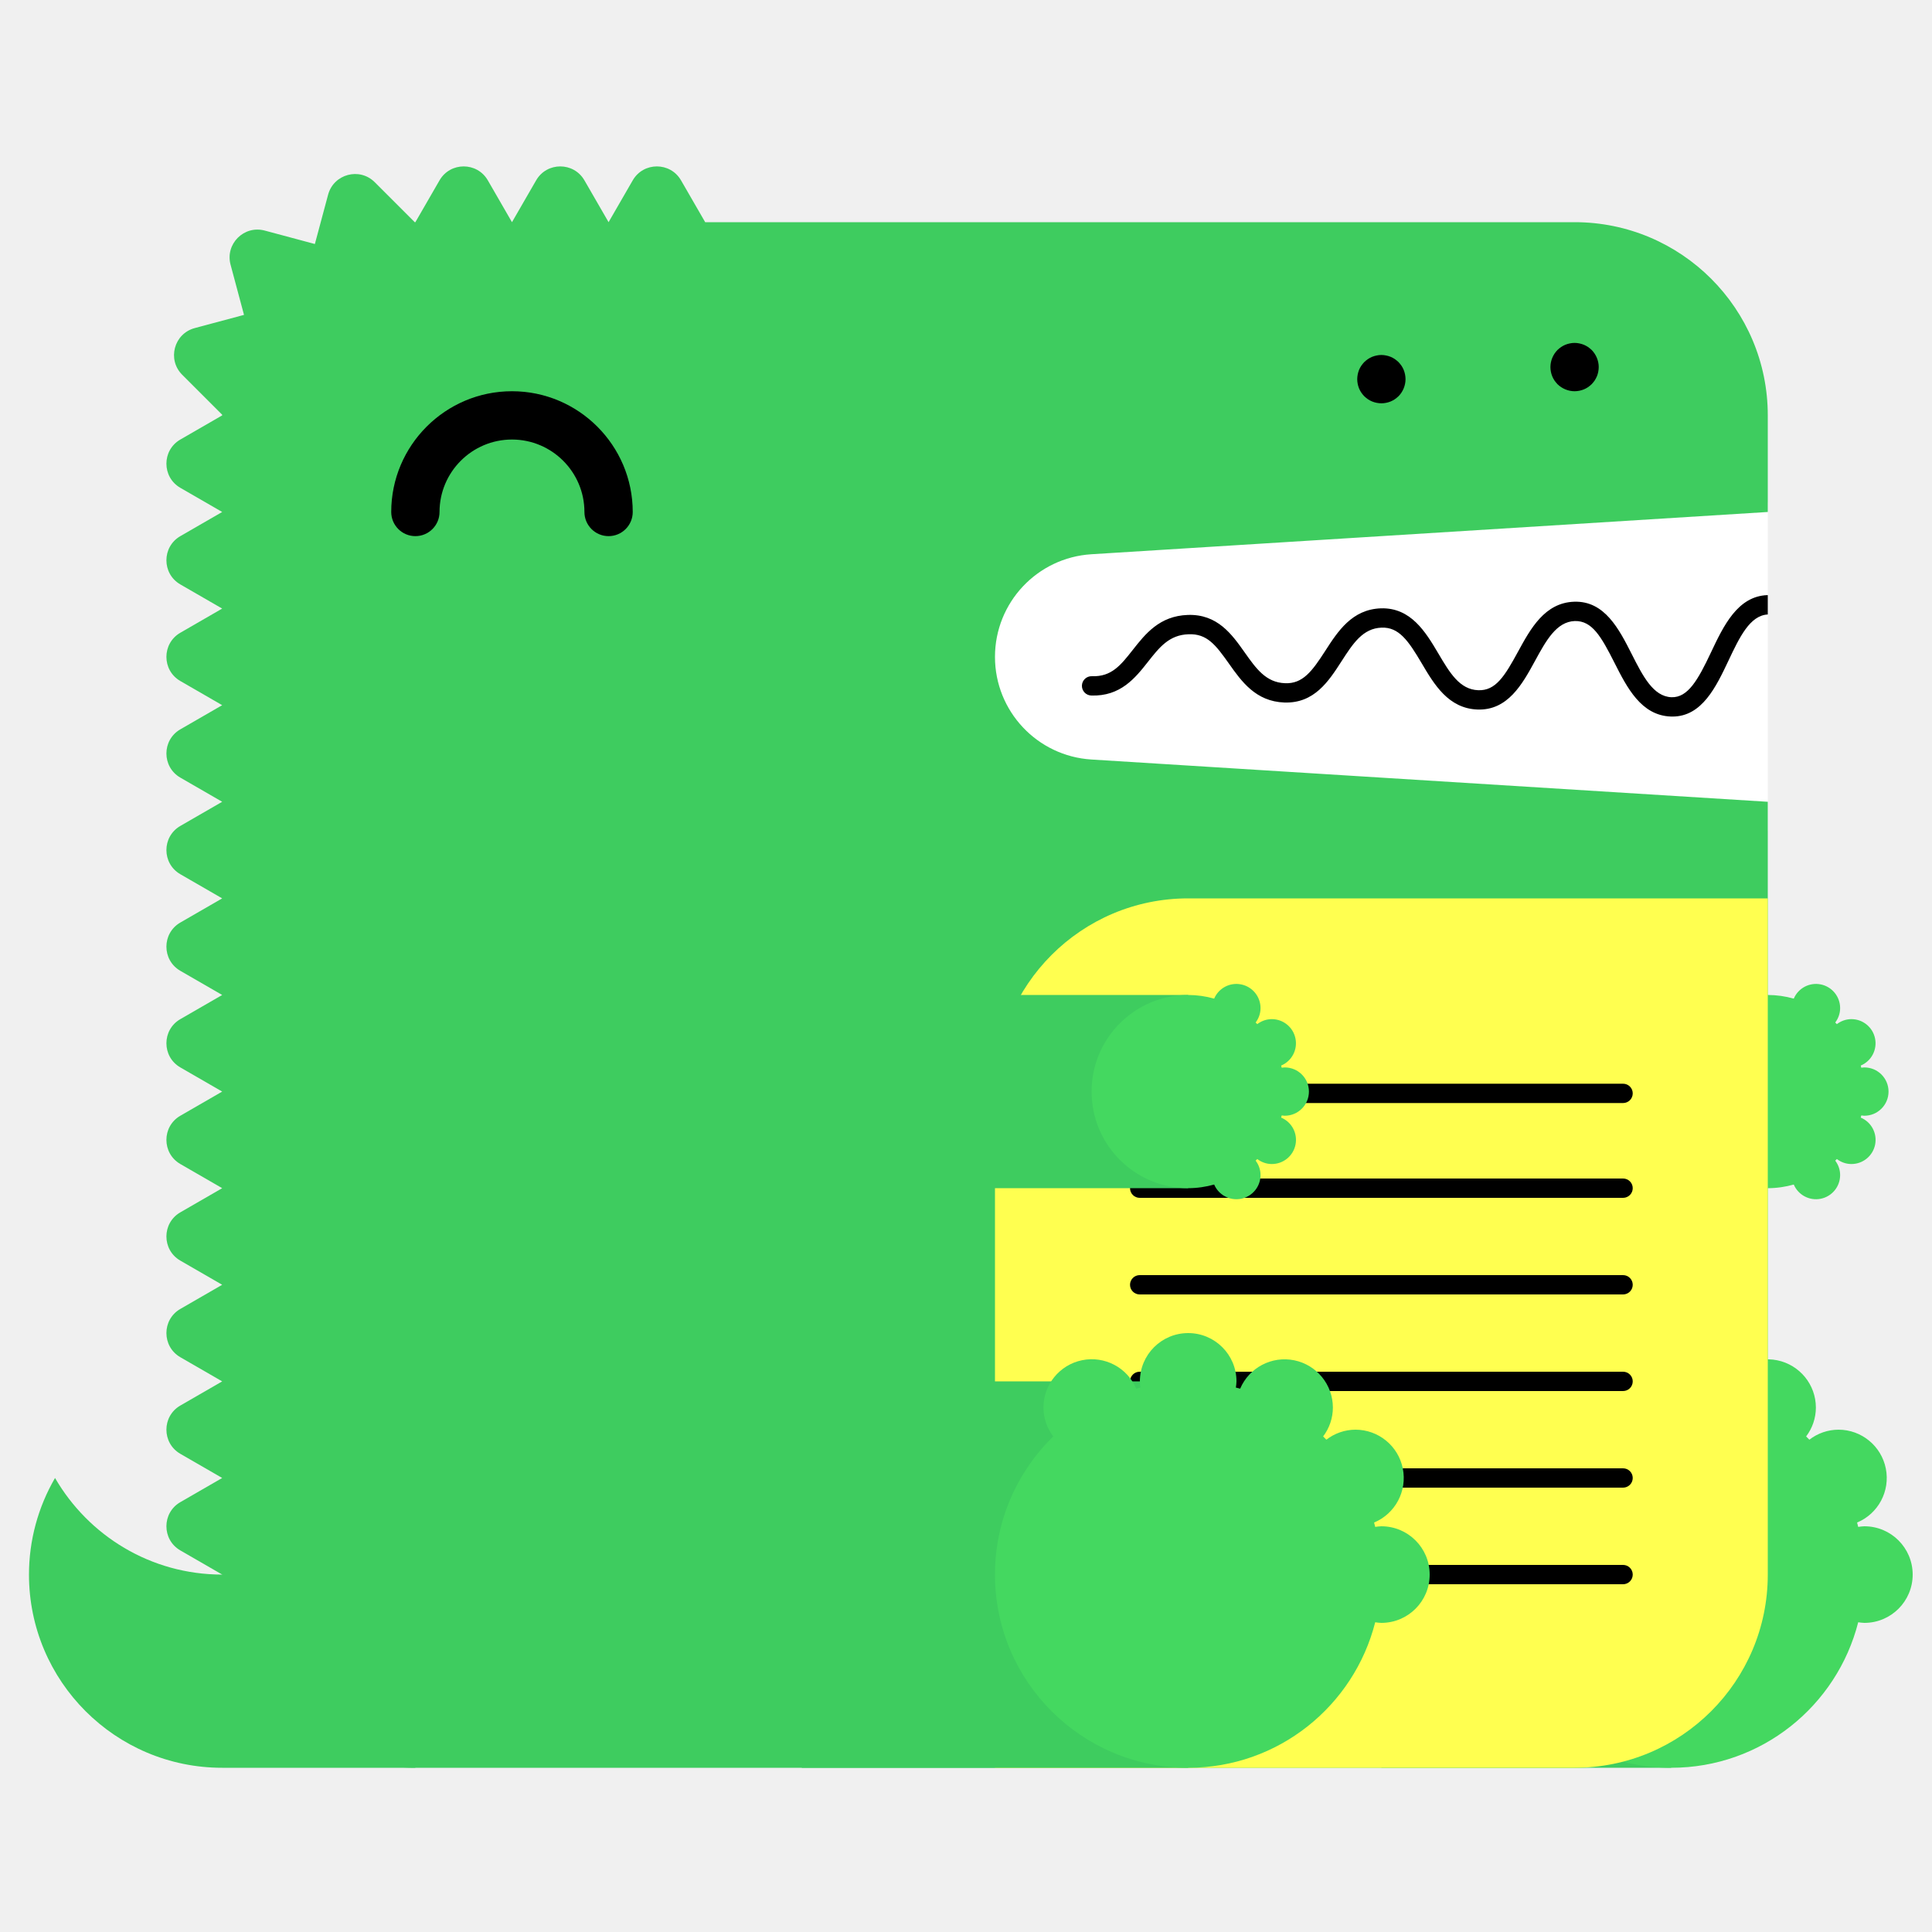
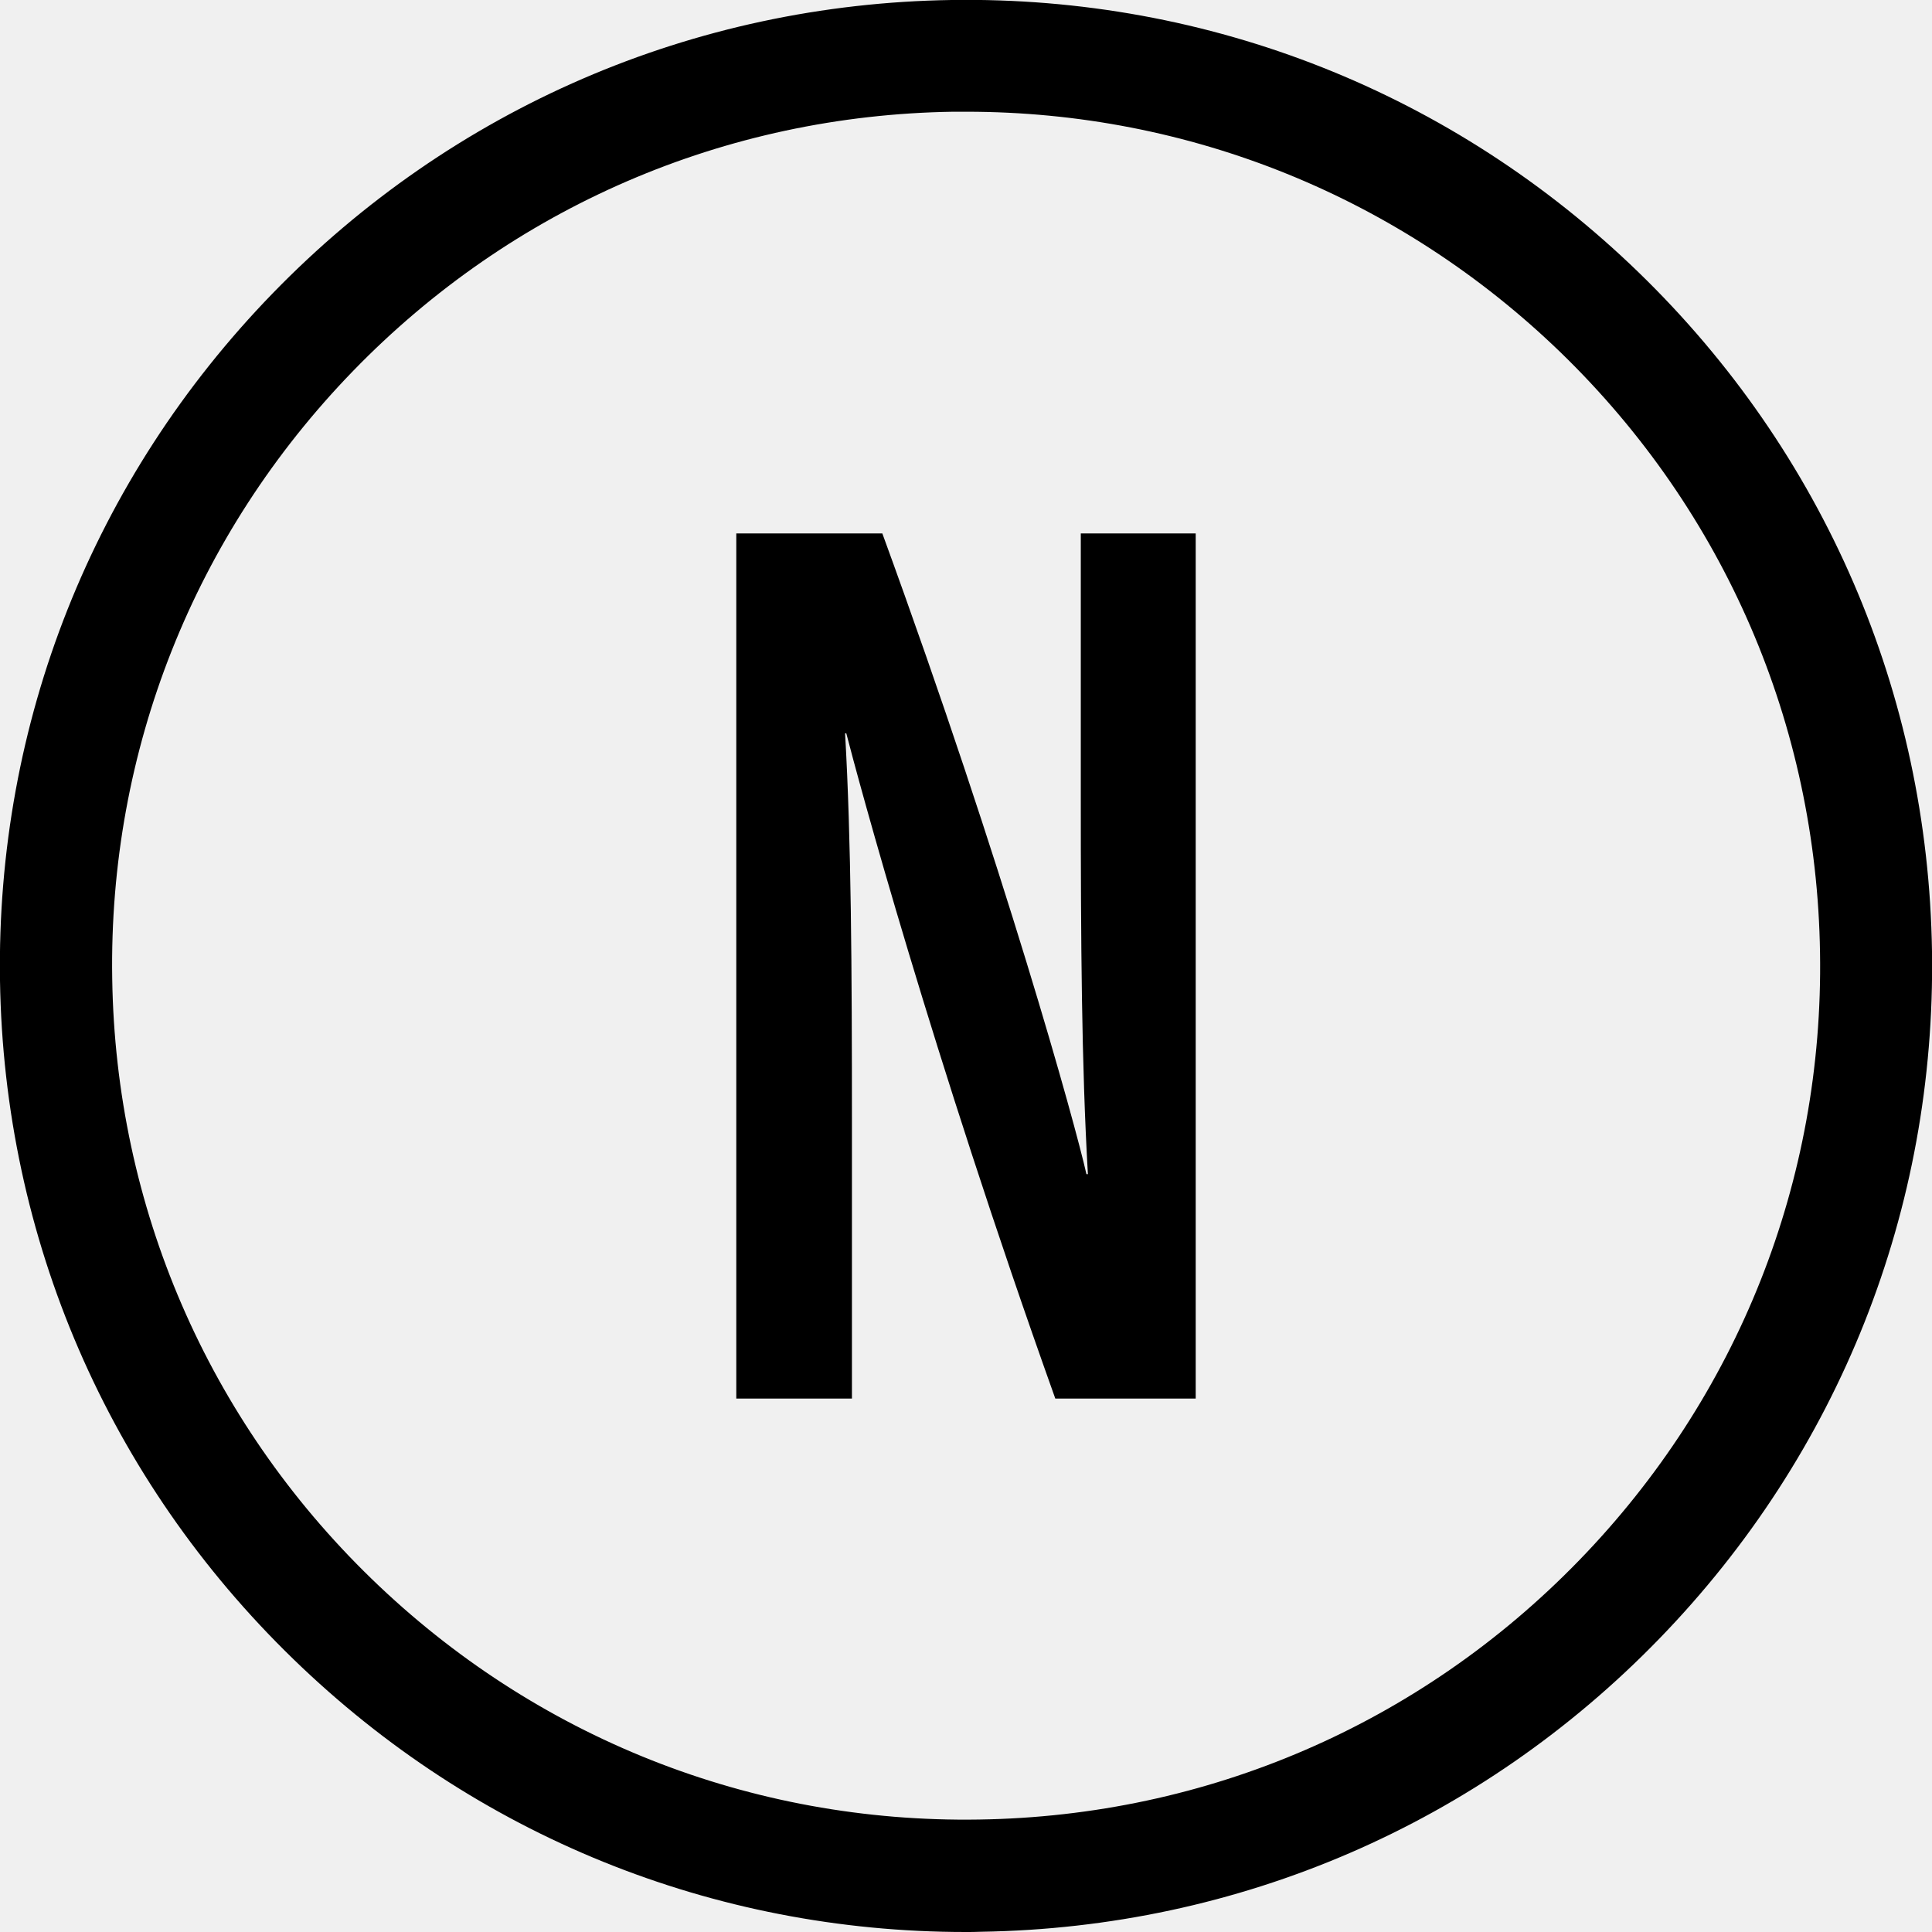
- <svg xmlns="http://www.w3.org/2000/svg" width="200" height="200" viewBox="0 0 200 200">
-   <g fill="none" fill-rule="evenodd">
-     <path fill="#FFF" d="M99 52h84v34H99z" />
-     <path d="M23 163c-7.398 0-13.843-4.027-17.303-10A19.886 19.886 0 0 0 3 163c0 11.046 8.954 20 20 20h20v-20H23z" fill="#3ECC5F" />
-     <path d="M112.98 57.376L183 53V43c0-11.046-8.954-20-20-20H73l-2.5-4.33c-1.112-1.925-3.889-1.925-5 0L63 23l-2.5-4.33c-1.111-1.925-3.889-1.925-5 0L53 23l-2.5-4.33c-1.111-1.925-3.889-1.925-5 0L43 23c-.022 0-.042.003-.065.003l-4.142-4.141c-1.57-1.571-4.252-.853-4.828 1.294l-1.369 5.104-5.192-1.392c-2.148-.575-4.111 1.389-3.535 3.536l1.39 5.193-5.102 1.367c-2.148.576-2.867 3.259-1.296 4.83l4.142 4.142c0 .021-.003.042-.003.064l-4.33 2.5c-1.925 1.111-1.925 3.889 0 5L23 53l-4.33 2.5c-1.925 1.111-1.925 3.889 0 5L23 63l-4.33 2.5c-1.925 1.111-1.925 3.889 0 5L23 73l-4.33 2.5c-1.925 1.111-1.925 3.889 0 5L23 83l-4.33 2.5c-1.925 1.111-1.925 3.889 0 5L23 93l-4.33 2.5c-1.925 1.111-1.925 3.889 0 5L23 103l-4.33 2.5c-1.925 1.111-1.925 3.889 0 5L23 113l-4.33 2.5c-1.925 1.111-1.925 3.889 0 5L23 123l-4.33 2.5c-1.925 1.111-1.925 3.889 0 5L23 133l-4.33 2.5c-1.925 1.111-1.925 3.889 0 5L23 143l-4.33 2.5c-1.925 1.111-1.925 3.889 0 5L23 153l-4.33 2.5c-1.925 1.111-1.925 3.889 0 5L23 163c0 11.046 8.954 20 20 20h120c11.046 0 20-8.954 20-20V83l-70.02-4.376A10.645 10.645 0 0 1 103 68c0-5.621 4.37-10.273 9.98-10.624" fill="#3ECC5F" />
-     <path fill="#3ECC5F" d="M143 183h30v-40h-30z" />
-     <path d="M193 158c-.219 0-.428.037-.639.064-.038-.15-.074-.301-.116-.451A5 5 0 0 0 190.32 148a4.96 4.96 0 0 0-3.016 1.036 26.531 26.531 0 0 0-.335-.336 4.955 4.955 0 0 0 1.011-2.987 5 5 0 0 0-9.599-1.959c-.148-.042-.297-.077-.445-.115.027-.211.064-.42.064-.639a5 5 0 0 0-5-5 5 5 0 0 0-5 5c0 .219.037.428.064.639-.148.038-.297.073-.445.115a4.998 4.998 0 0 0-9.599 1.959c0 1.125.384 2.151 1.011 2.987-3.717 3.632-6.031 8.693-6.031 14.3 0 11.046 8.954 20 20 20 9.339 0 17.16-6.41 19.361-15.064.211.027.42.064.639.064a5 5 0 0 0 5-5 5 5 0 0 0-5-5" fill="#44D860" />
-     <path fill="#3ECC5F" d="M153 123h30v-20h-30z" />
-     <path d="M193 115.5a2.5 2.5 0 1 0 0-5c-.109 0-.214.019-.319.032-.02-.075-.037-.15-.058-.225a2.501 2.501 0 0 0-.963-4.807c-.569 0-1.088.197-1.508.518a6.653 6.653 0 0 0-.168-.168c.314-.417.506-.931.506-1.494a2.5 2.5 0 0 0-4.8-.979A9.987 9.987 0 0 0 183 103c-5.522 0-10 4.478-10 10s4.478 10 10 10c.934 0 1.833-.138 2.69-.377a2.5 2.5 0 0 0 4.8-.979c0-.563-.192-1.077-.506-1.494.057-.055.113-.111.168-.168.42.321.939.518 1.508.518a2.5 2.5 0 0 0 .963-4.807c.021-.074.038-.15.058-.225.105.013.21.032.319.032" fill="#44D860" />
-     <path d="M63 55.5a2.5 2.5 0 0 1-2.5-2.5c0-4.136-3.364-7.5-7.5-7.5s-7.5 3.364-7.5 7.5a2.5 2.5 0 1 1-5 0c0-6.893 5.607-12.5 12.5-12.5S65.5 46.107 65.5 53a2.5 2.5 0 0 1-2.5 2.5" fill="#000" />
-     <path d="M103 183h60c11.046 0 20-8.954 20-20V93h-60c-11.046 0-20 8.954-20 20v70z" fill="#FFFF50" />
-     <path d="M168.02 124h-50.04a1 1 0 1 1 0-2h50.04a1 1 0 1 1 0 2m0 20h-50.04a1 1 0 1 1 0-2h50.04a1 1 0 1 1 0 2m0 20h-50.04a1 1 0 1 1 0-2h50.04a1 1 0 1 1 0 2m0-49.814h-50.04a1 1 0 1 1 0-2h50.04a1 1 0 1 1 0 2m0 19.814h-50.04a1 1 0 1 1 0-2h50.04a1 1 0 1 1 0 2m0 20h-50.04a1 1 0 1 1 0-2h50.04a1 1 0 1 1 0 2M183 61.611c-.012 0-.022-.006-.034-.005-3.09.105-4.552 3.196-5.842 5.923-1.346 2.85-2.387 4.703-4.093 4.647-1.889-.068-2.969-2.202-4.113-4.46-1.314-2.594-2.814-5.536-5.963-5.426-3.046.104-4.513 2.794-5.807 5.167-1.377 2.528-2.314 4.065-4.121 3.994-1.927-.07-2.951-1.805-4.136-3.813-1.321-2.236-2.848-4.75-5.936-4.664-2.994.103-4.465 2.385-5.763 4.4-1.373 2.13-2.335 3.428-4.165 3.351-1.973-.07-2.992-1.51-4.171-3.177-1.324-1.873-2.816-3.993-5.895-3.89-2.928.1-4.399 1.97-5.696 3.618-1.232 1.564-2.194 2.802-4.229 2.724a1 1 0 0 0-.072 2c3.017.101 4.545-1.8 5.872-3.487 1.177-1.496 2.193-2.787 4.193-2.855 1.926-.082 2.829 1.115 4.195 3.045 1.297 1.834 2.769 3.914 5.731 4.021 3.103.104 4.596-2.215 5.918-4.267 1.182-1.834 2.202-3.417 4.15-3.484 1.793-.067 2.769 1.35 4.145 3.681 1.297 2.197 2.766 4.686 5.787 4.796 3.125.108 4.634-2.62 5.949-5.035 1.139-2.088 2.214-4.06 4.119-4.126 1.793-.042 2.728 1.595 4.111 4.33 1.292 2.553 2.757 5.445 5.825 5.556l.169.003c3.064 0 4.518-3.075 5.805-5.794 1.139-2.41 2.217-4.68 4.067-4.773v-2z" fill="#000" />
-     <path fill="#3ECC5F" d="M83 183h40v-40H83z" />
-     <path d="M143 158c-.219 0-.428.037-.639.064-.038-.15-.074-.301-.116-.451A5 5 0 0 0 140.32 148a4.96 4.96 0 0 0-3.016 1.036 26.531 26.531 0 0 0-.335-.336 4.955 4.955 0 0 0 1.011-2.987 5 5 0 0 0-9.599-1.959c-.148-.042-.297-.077-.445-.115.027-.211.064-.42.064-.639a5 5 0 0 0-5-5 5 5 0 0 0-5 5c0 .219.037.428.064.639-.148.038-.297.073-.445.115a4.998 4.998 0 0 0-9.599 1.959c0 1.125.384 2.151 1.011 2.987-3.717 3.632-6.031 8.693-6.031 14.3 0 11.046 8.954 20 20 20 9.339 0 17.16-6.41 19.361-15.064.211.027.42.064.639.064a5 5 0 0 0 5-5 5 5 0 0 0-5-5" fill="#44D860" />
-     <path fill="#3ECC5F" d="M83 123h40v-20H83z" />
-     <path d="M133 115.5a2.5 2.5 0 1 0 0-5c-.109 0-.214.019-.319.032-.02-.075-.037-.15-.058-.225a2.501 2.501 0 0 0-.963-4.807c-.569 0-1.088.197-1.508.518a6.653 6.653 0 0 0-.168-.168c.314-.417.506-.931.506-1.494a2.5 2.5 0 0 0-4.8-.979A9.987 9.987 0 0 0 123 103c-5.522 0-10 4.478-10 10s4.478 10 10 10c.934 0 1.833-.138 2.69-.377a2.5 2.5 0 0 0 4.8-.979c0-.563-.192-1.077-.506-1.494.057-.055.113-.111.168-.168.42.321.939.518 1.508.518a2.5 2.5 0 0 0 .963-4.807c.021-.074.038-.15.058-.225.105.013.21.032.319.032" fill="#44D860" />
-     <path d="M143 41.75c-.16 0-.33-.02-.49-.05a2.52 2.52 0 0 1-.47-.14c-.15-.06-.29-.14-.431-.23-.13-.09-.259-.2-.38-.31-.109-.12-.219-.24-.309-.38s-.17-.28-.231-.43a2.619 2.619 0 0 1-.189-.96c0-.16.02-.33.05-.49.03-.16.08-.31.139-.47.061-.15.141-.29.231-.43.09-.13.2-.26.309-.38.121-.11.25-.22.38-.31.141-.09.281-.17.431-.23.149-.06.31-.11.47-.14.32-.07.65-.07.98 0 .159.03.32.08.47.14.149.06.29.14.43.23.13.09.259.2.38.31.11.12.22.25.31.38.09.14.17.28.23.43.06.16.11.31.14.47.029.16.05.33.05.49 0 .66-.271 1.31-.73 1.77-.121.11-.25.22-.38.31-.14.09-.281.17-.43.23a2.565 2.565 0 0 1-.96.19m20-1.25c-.66 0-1.3-.27-1.771-.73a3.802 3.802 0 0 1-.309-.38c-.09-.14-.17-.28-.231-.43a2.619 2.619 0 0 1-.189-.96c0-.66.27-1.3.729-1.77.121-.11.25-.22.38-.31.141-.09.281-.17.431-.23.149-.06.31-.11.47-.14.32-.07.66-.07.98 0 .159.03.32.08.47.14.149.06.29.14.43.23.13.09.259.2.38.31.459.47.73 1.11.73 1.77 0 .16-.021.33-.05.49-.03.16-.08.32-.14.47-.07.15-.14.29-.23.43-.09.13-.2.26-.31.38-.121.11-.25.22-.38.31-.14.09-.281.17-.43.23a2.565 2.565 0 0 1-.96.19" fill="#000" />
-   </g>
+ <svg xmlns="http://www.w3.org/2000/svg" version="1.1" id="Layer_1" x="0" y="0" viewBox="0 0 788.5 788.5" xml:space="preserve">
+   <style type="text/css" />
+   <path d="M347.7 570.8h-47.2V217.7h59.6c50 136.9 78.9 241.8 83.3 261.5h.6c-2.6-44.6-2.9-95.7-2.9-153.5v-108H488v353.1h-57.3c-50.6-141.6-80.7-253.6-85.3-271.5h-.5c2.5 43.2 2.8 96 2.8 159.5v112z" />
+   <path d="M394.1 788.5c-103 0-200.2-39.4-274.3-111.3C44.2 603.9 1.6 505.5 0 400.2-1.6 295 37.9 195.3 111.3 119.7 184.6 44.2 283 1.6 388.3 0c105.3-1.6 204.9 37.9 280.5 111.2 75.6 73.3 118.1 171.7 119.7 277 1.6 105.3-37.9 204.9-111.2 280.5-73.3 75.6-171.7 118.1-277 119.7-2.1.1-4.2.1-6.2.1zm.3-742.9H389c-93.1 1.4-180.1 39-244.9 105.8-64.8 66.8-99.8 154.9-98.3 248 1.4 93.1 39 180.1 105.8 244.9 66.8 64.8 154.9 99.8 248 98.3 93.1-1.4 180.1-39 244.9-105.8s99.8-154.9 98.3-248c-1.4-93.1-39-180.1-105.8-244.9-65.5-63.4-151.5-98.3-242.6-98.3z" />
</svg>
